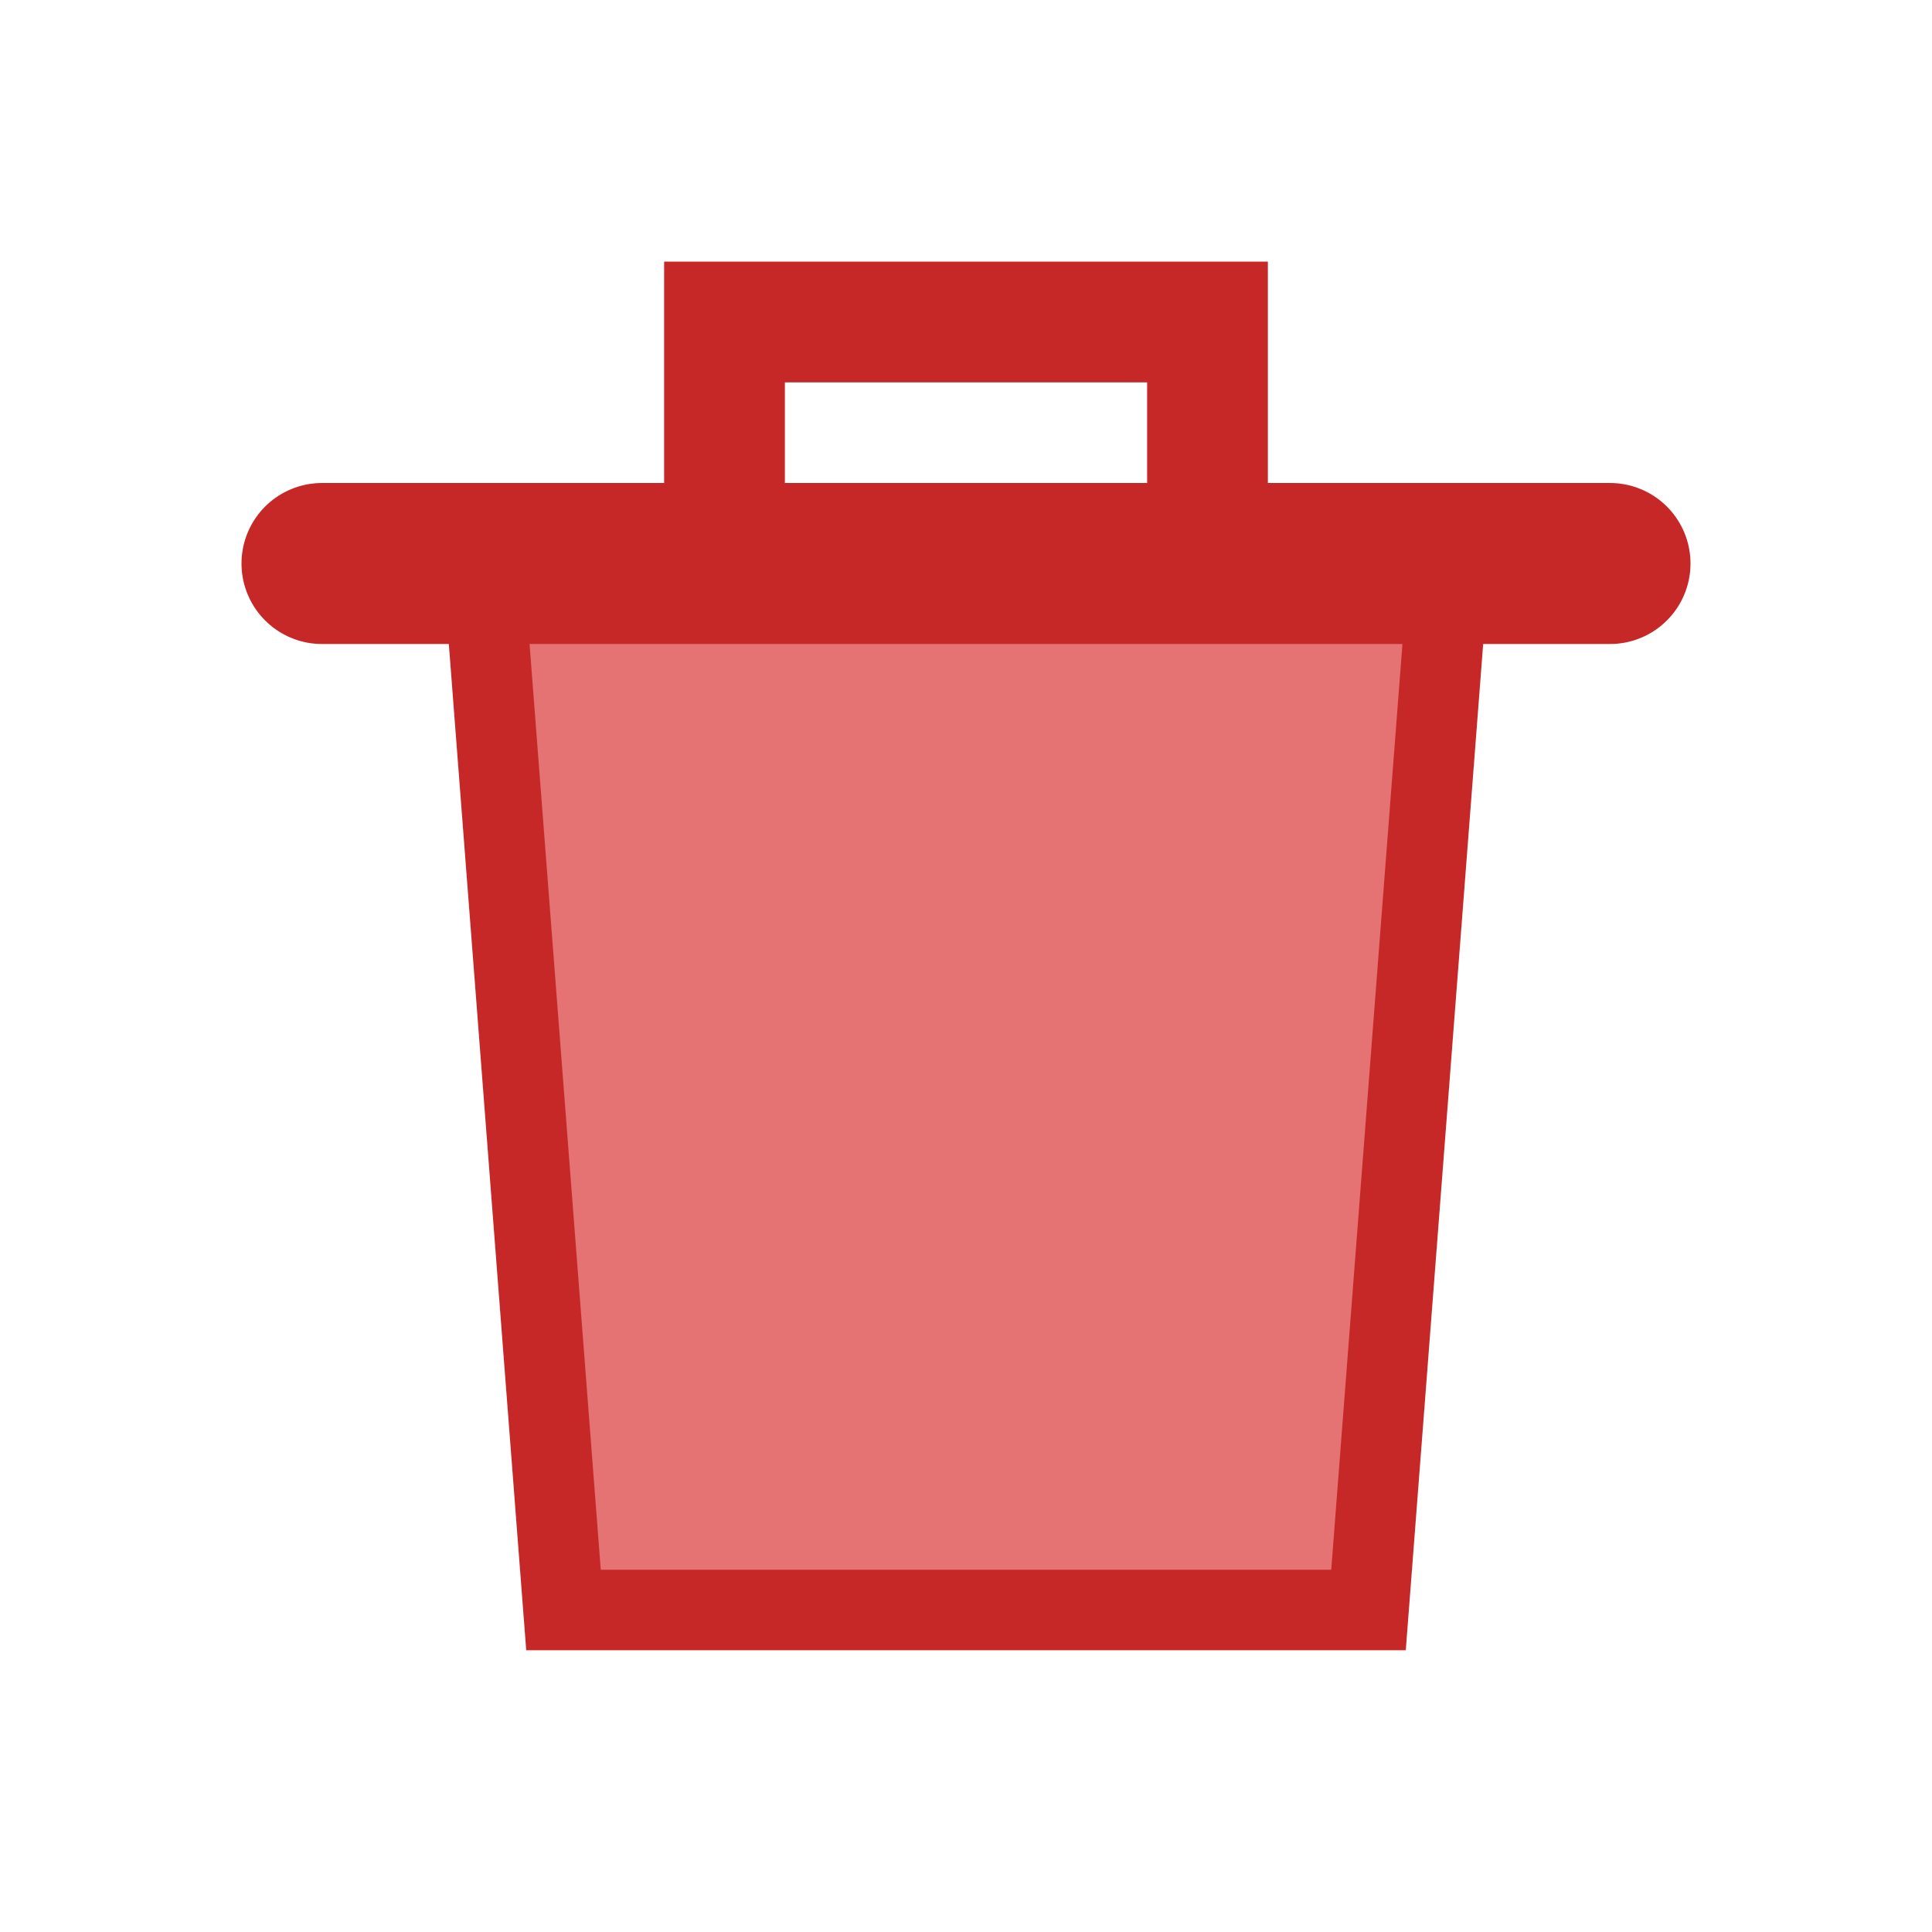
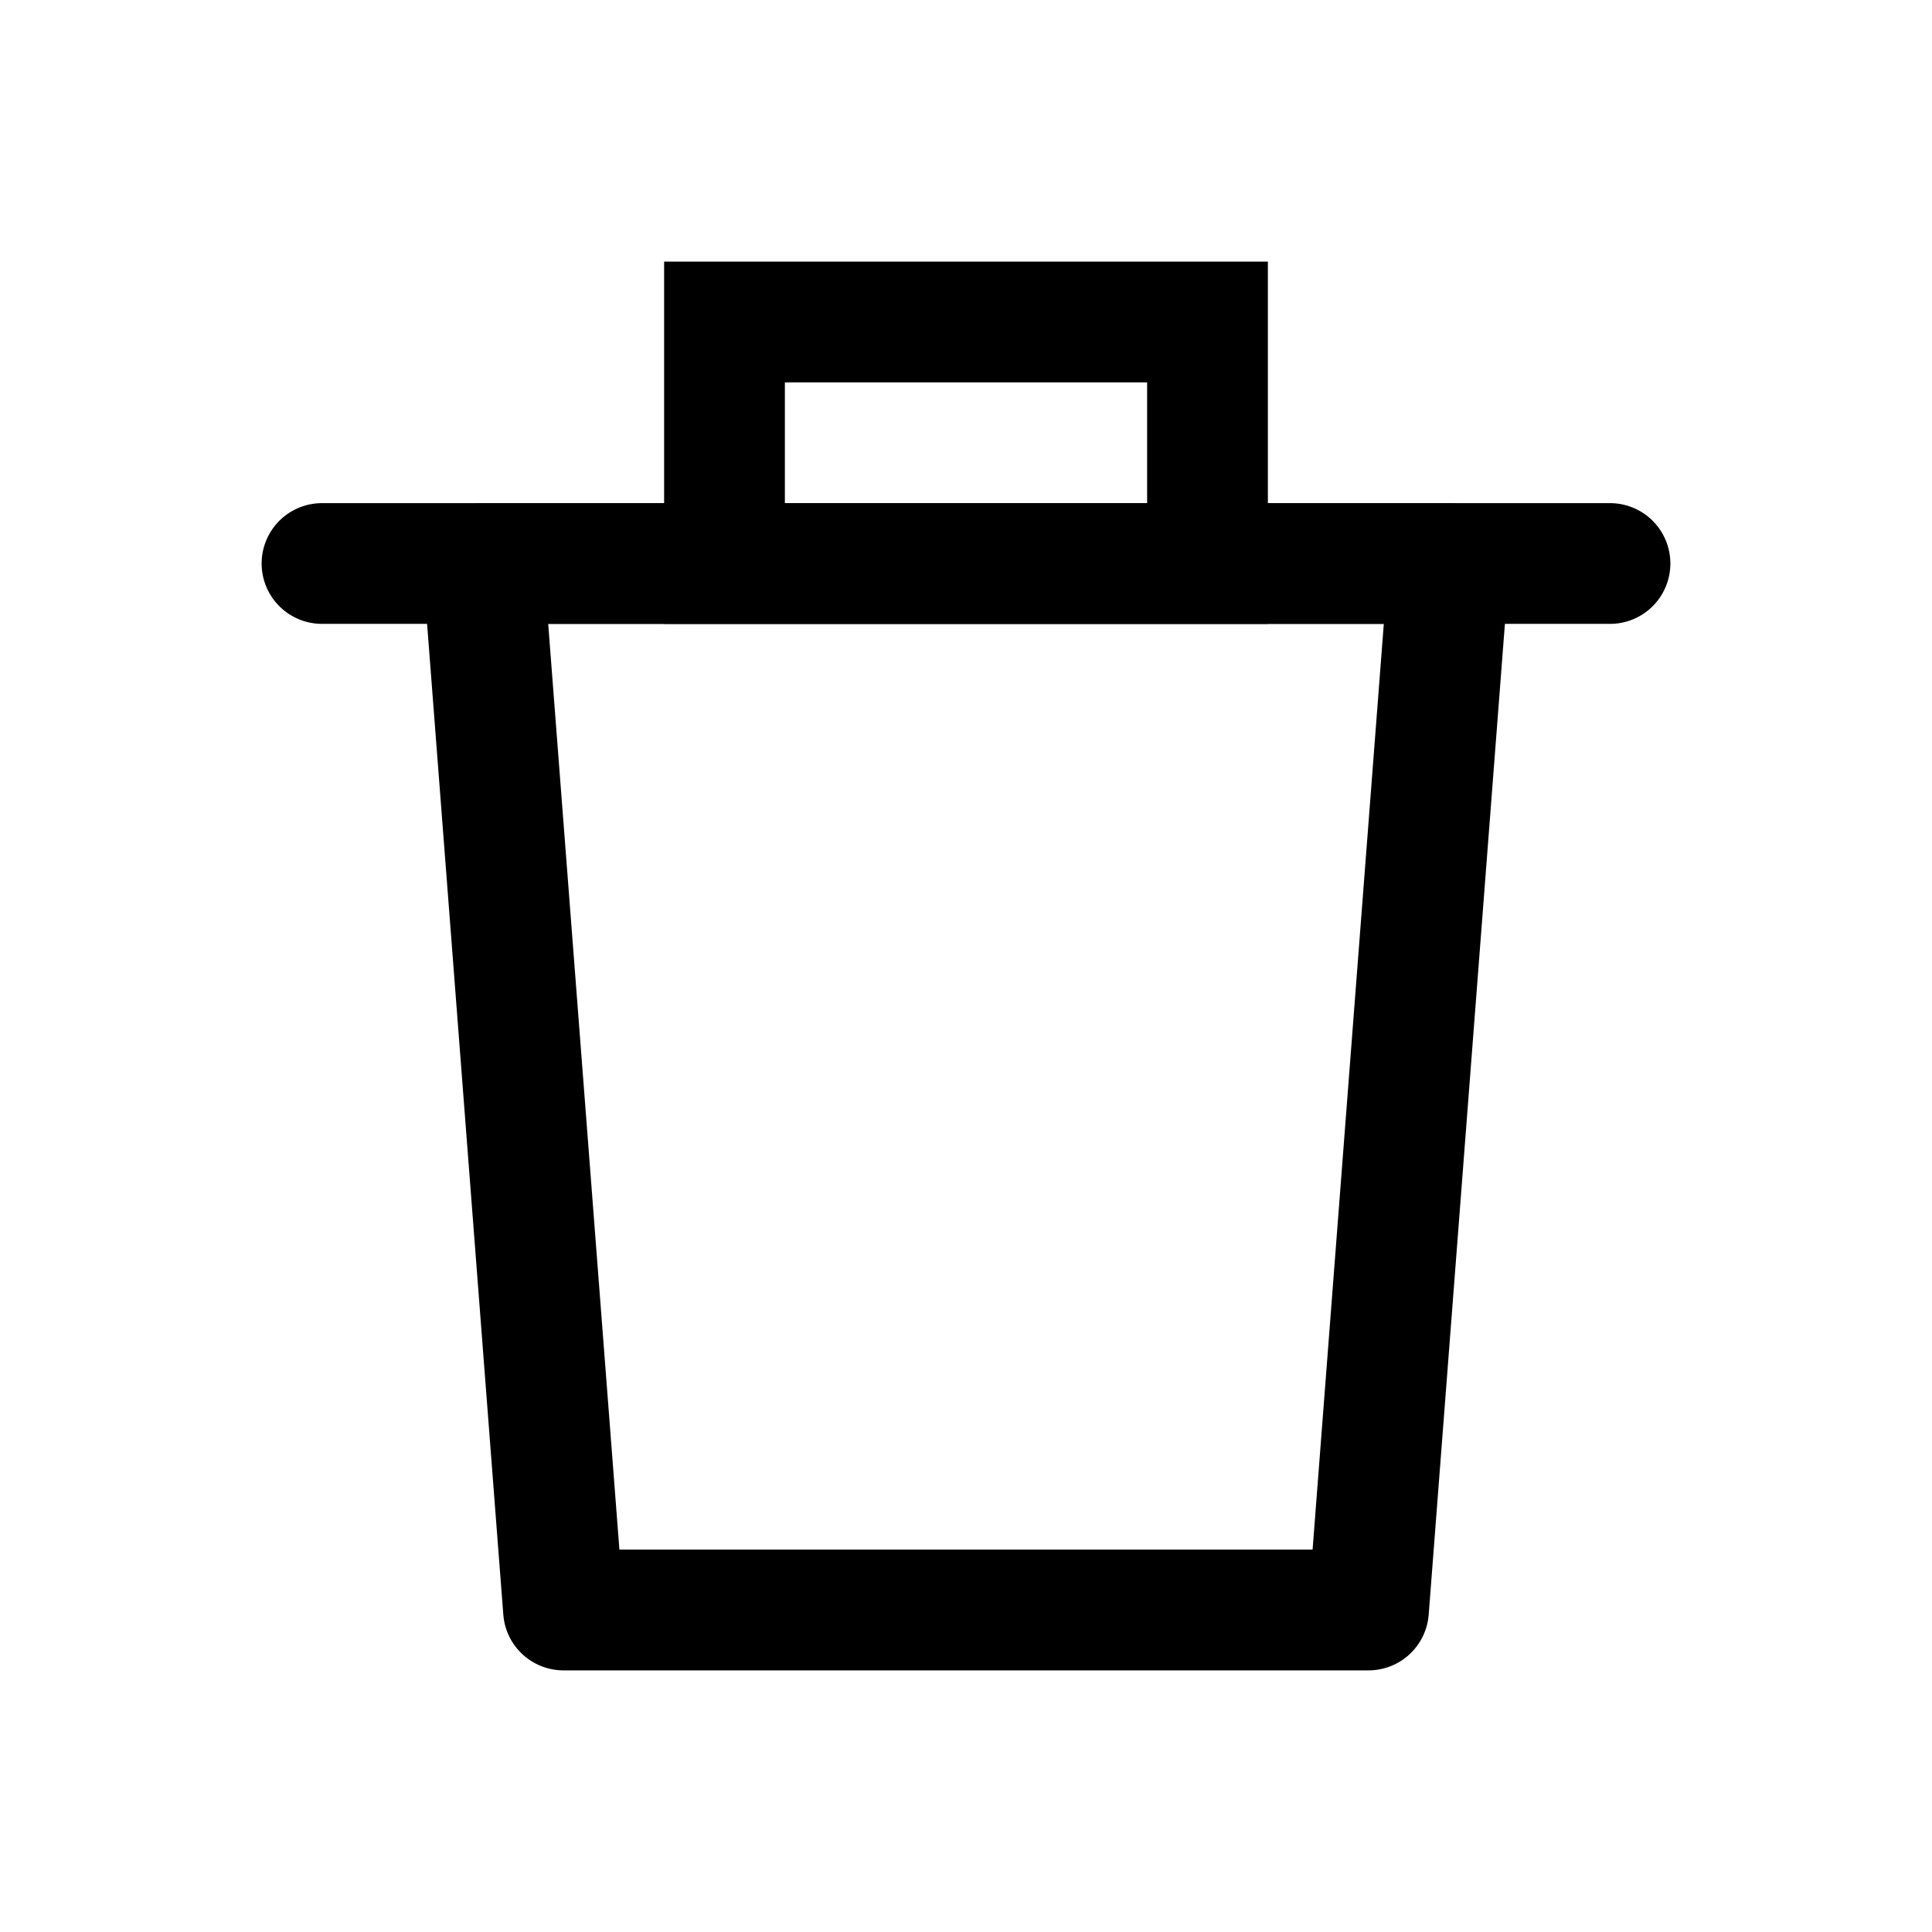
<svg xmlns="http://www.w3.org/2000/svg" viewBox="0 0 24 24">
-   <path d="M6 7h12l-1 13H7z" fill="#E57373" stroke="#C62828" stroke-width="1" />
-   <path d="M4 7h16" stroke="#C62828" stroke-width="2" stroke-linecap="round" />
-   <path d="M9 4h6v3H9z" fill="none" stroke="#C62828" stroke-width="1.5" />
+   <path d="M6 7h12l-1 13H7z" fill="none" stroke="currentColor" stroke-width="1.5" stroke-linejoin="round" />
+   <path d="M4 7h16" stroke="currentColor" stroke-width="1.5" stroke-linecap="round" />
+   <path d="M9 4h6v3H9z" fill="none" stroke="currentColor" stroke-width="1.5" />
</svg>
